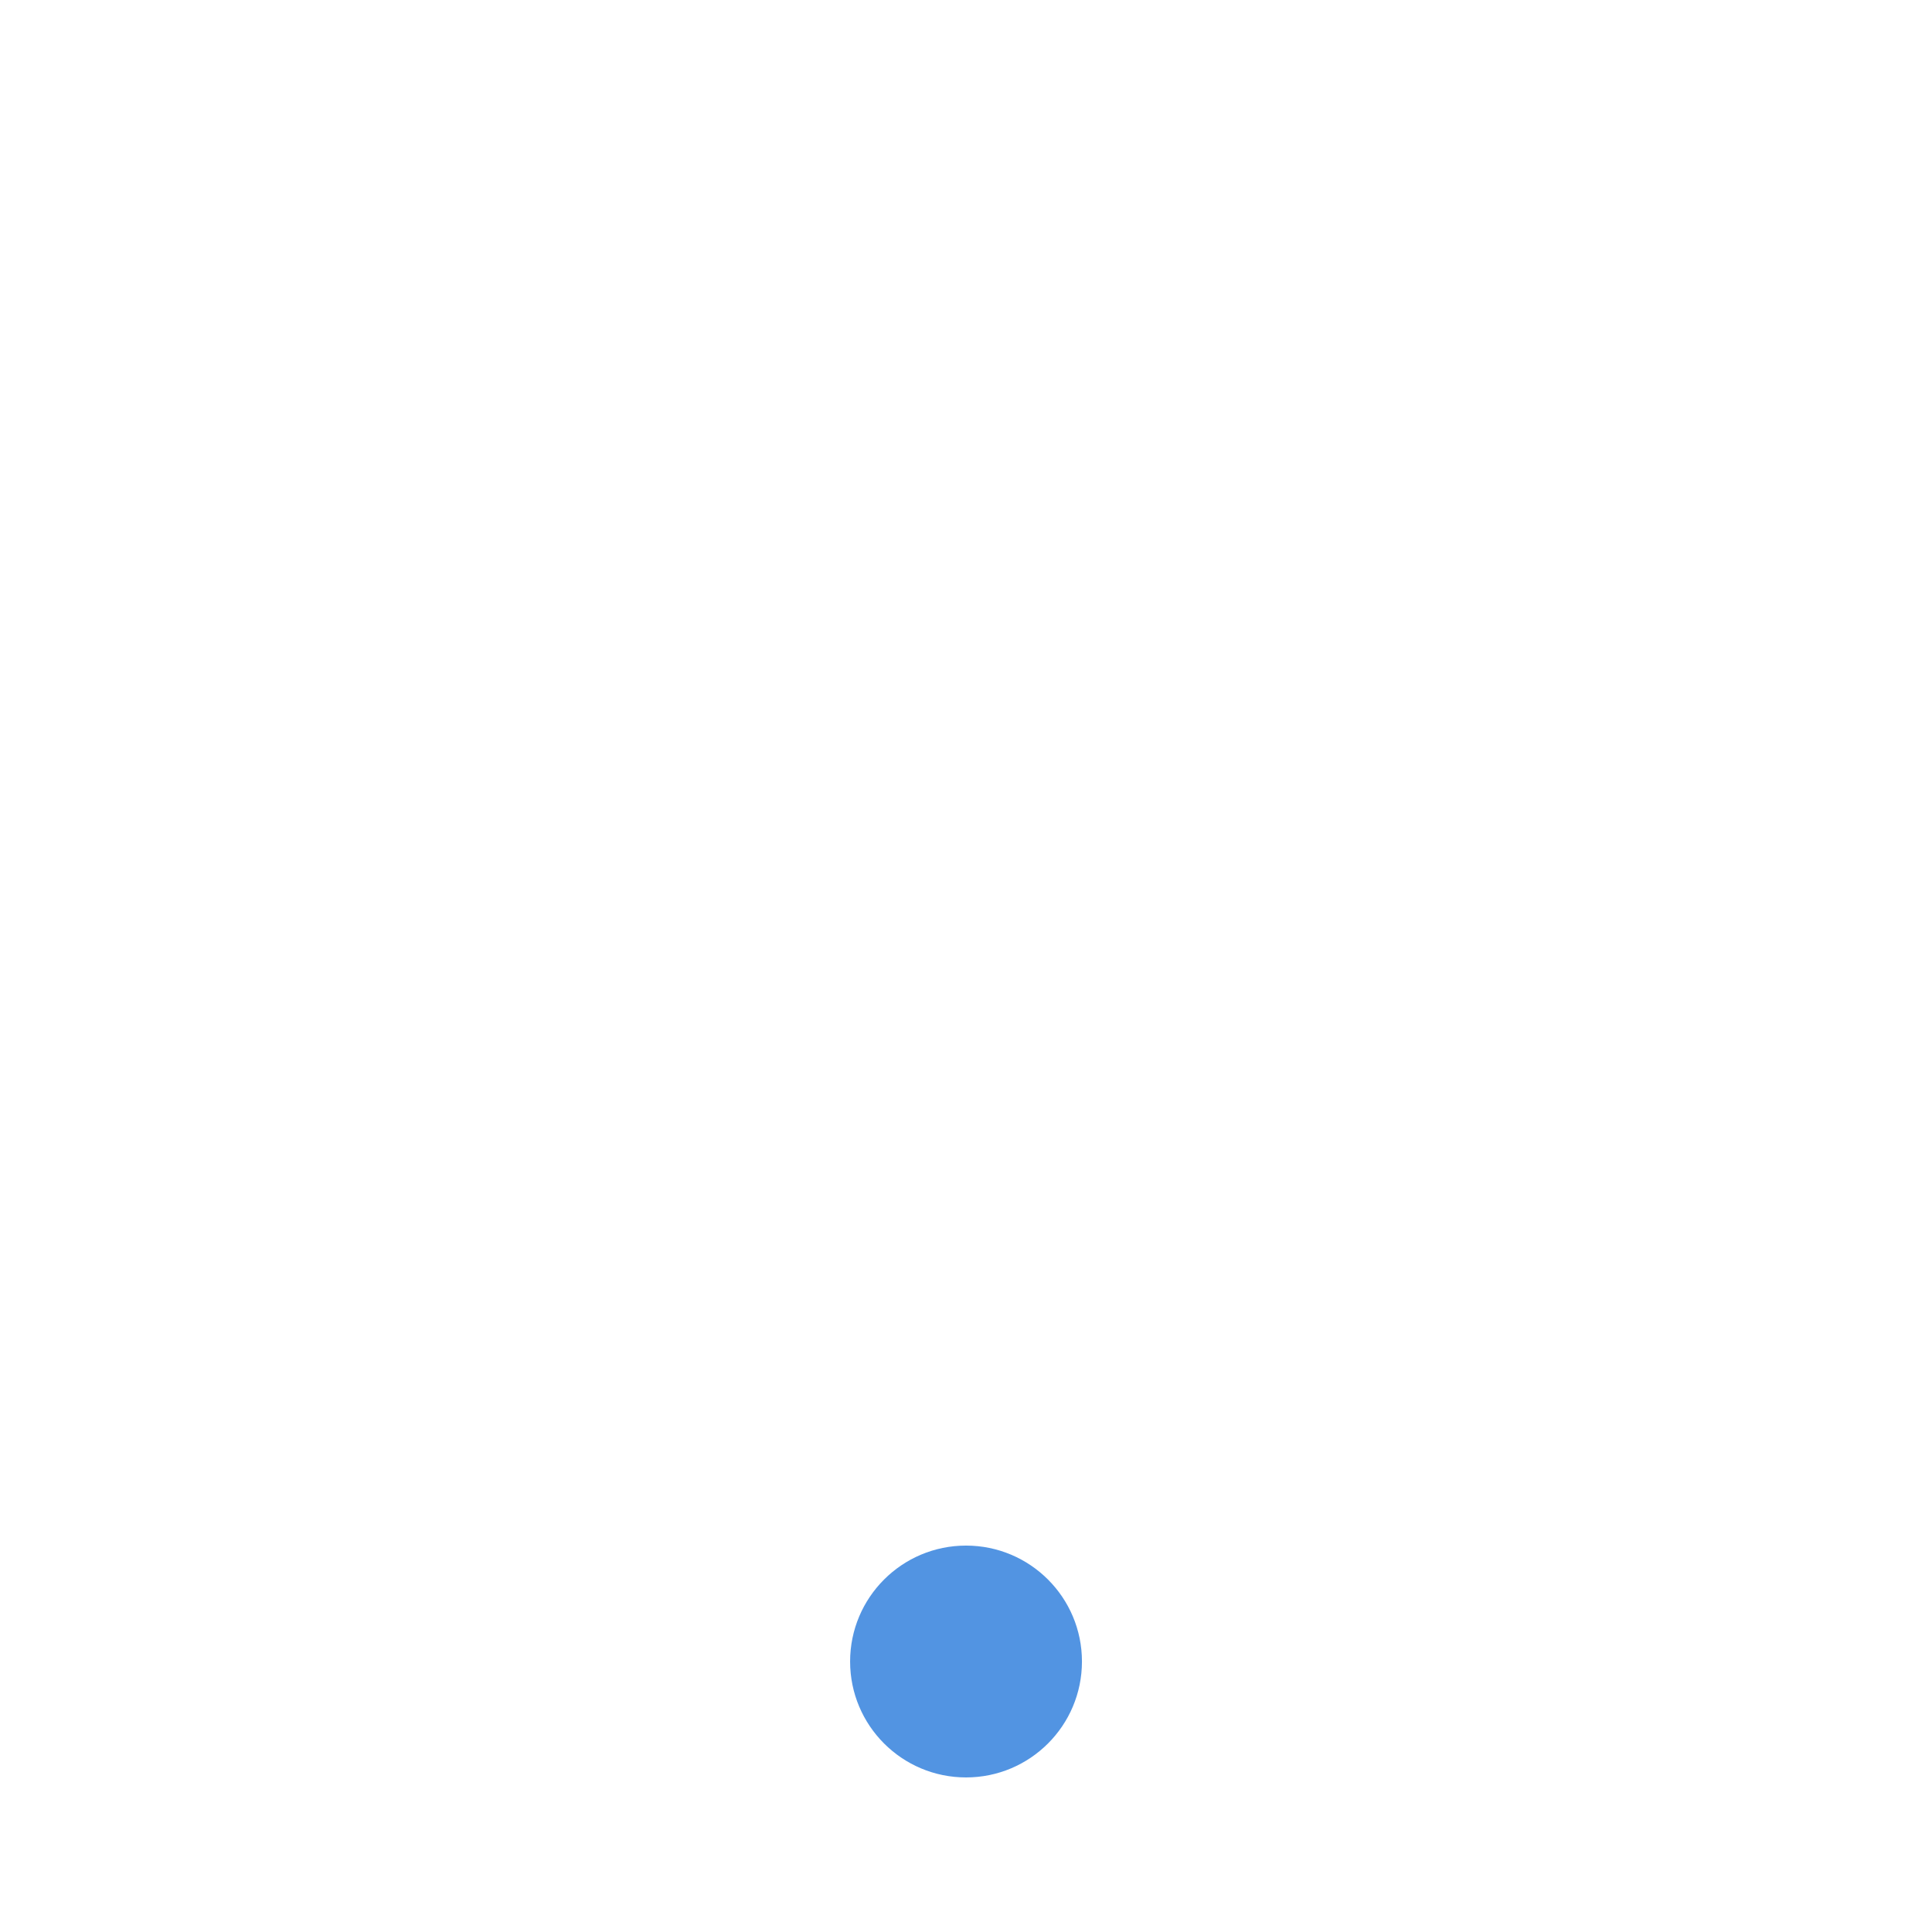
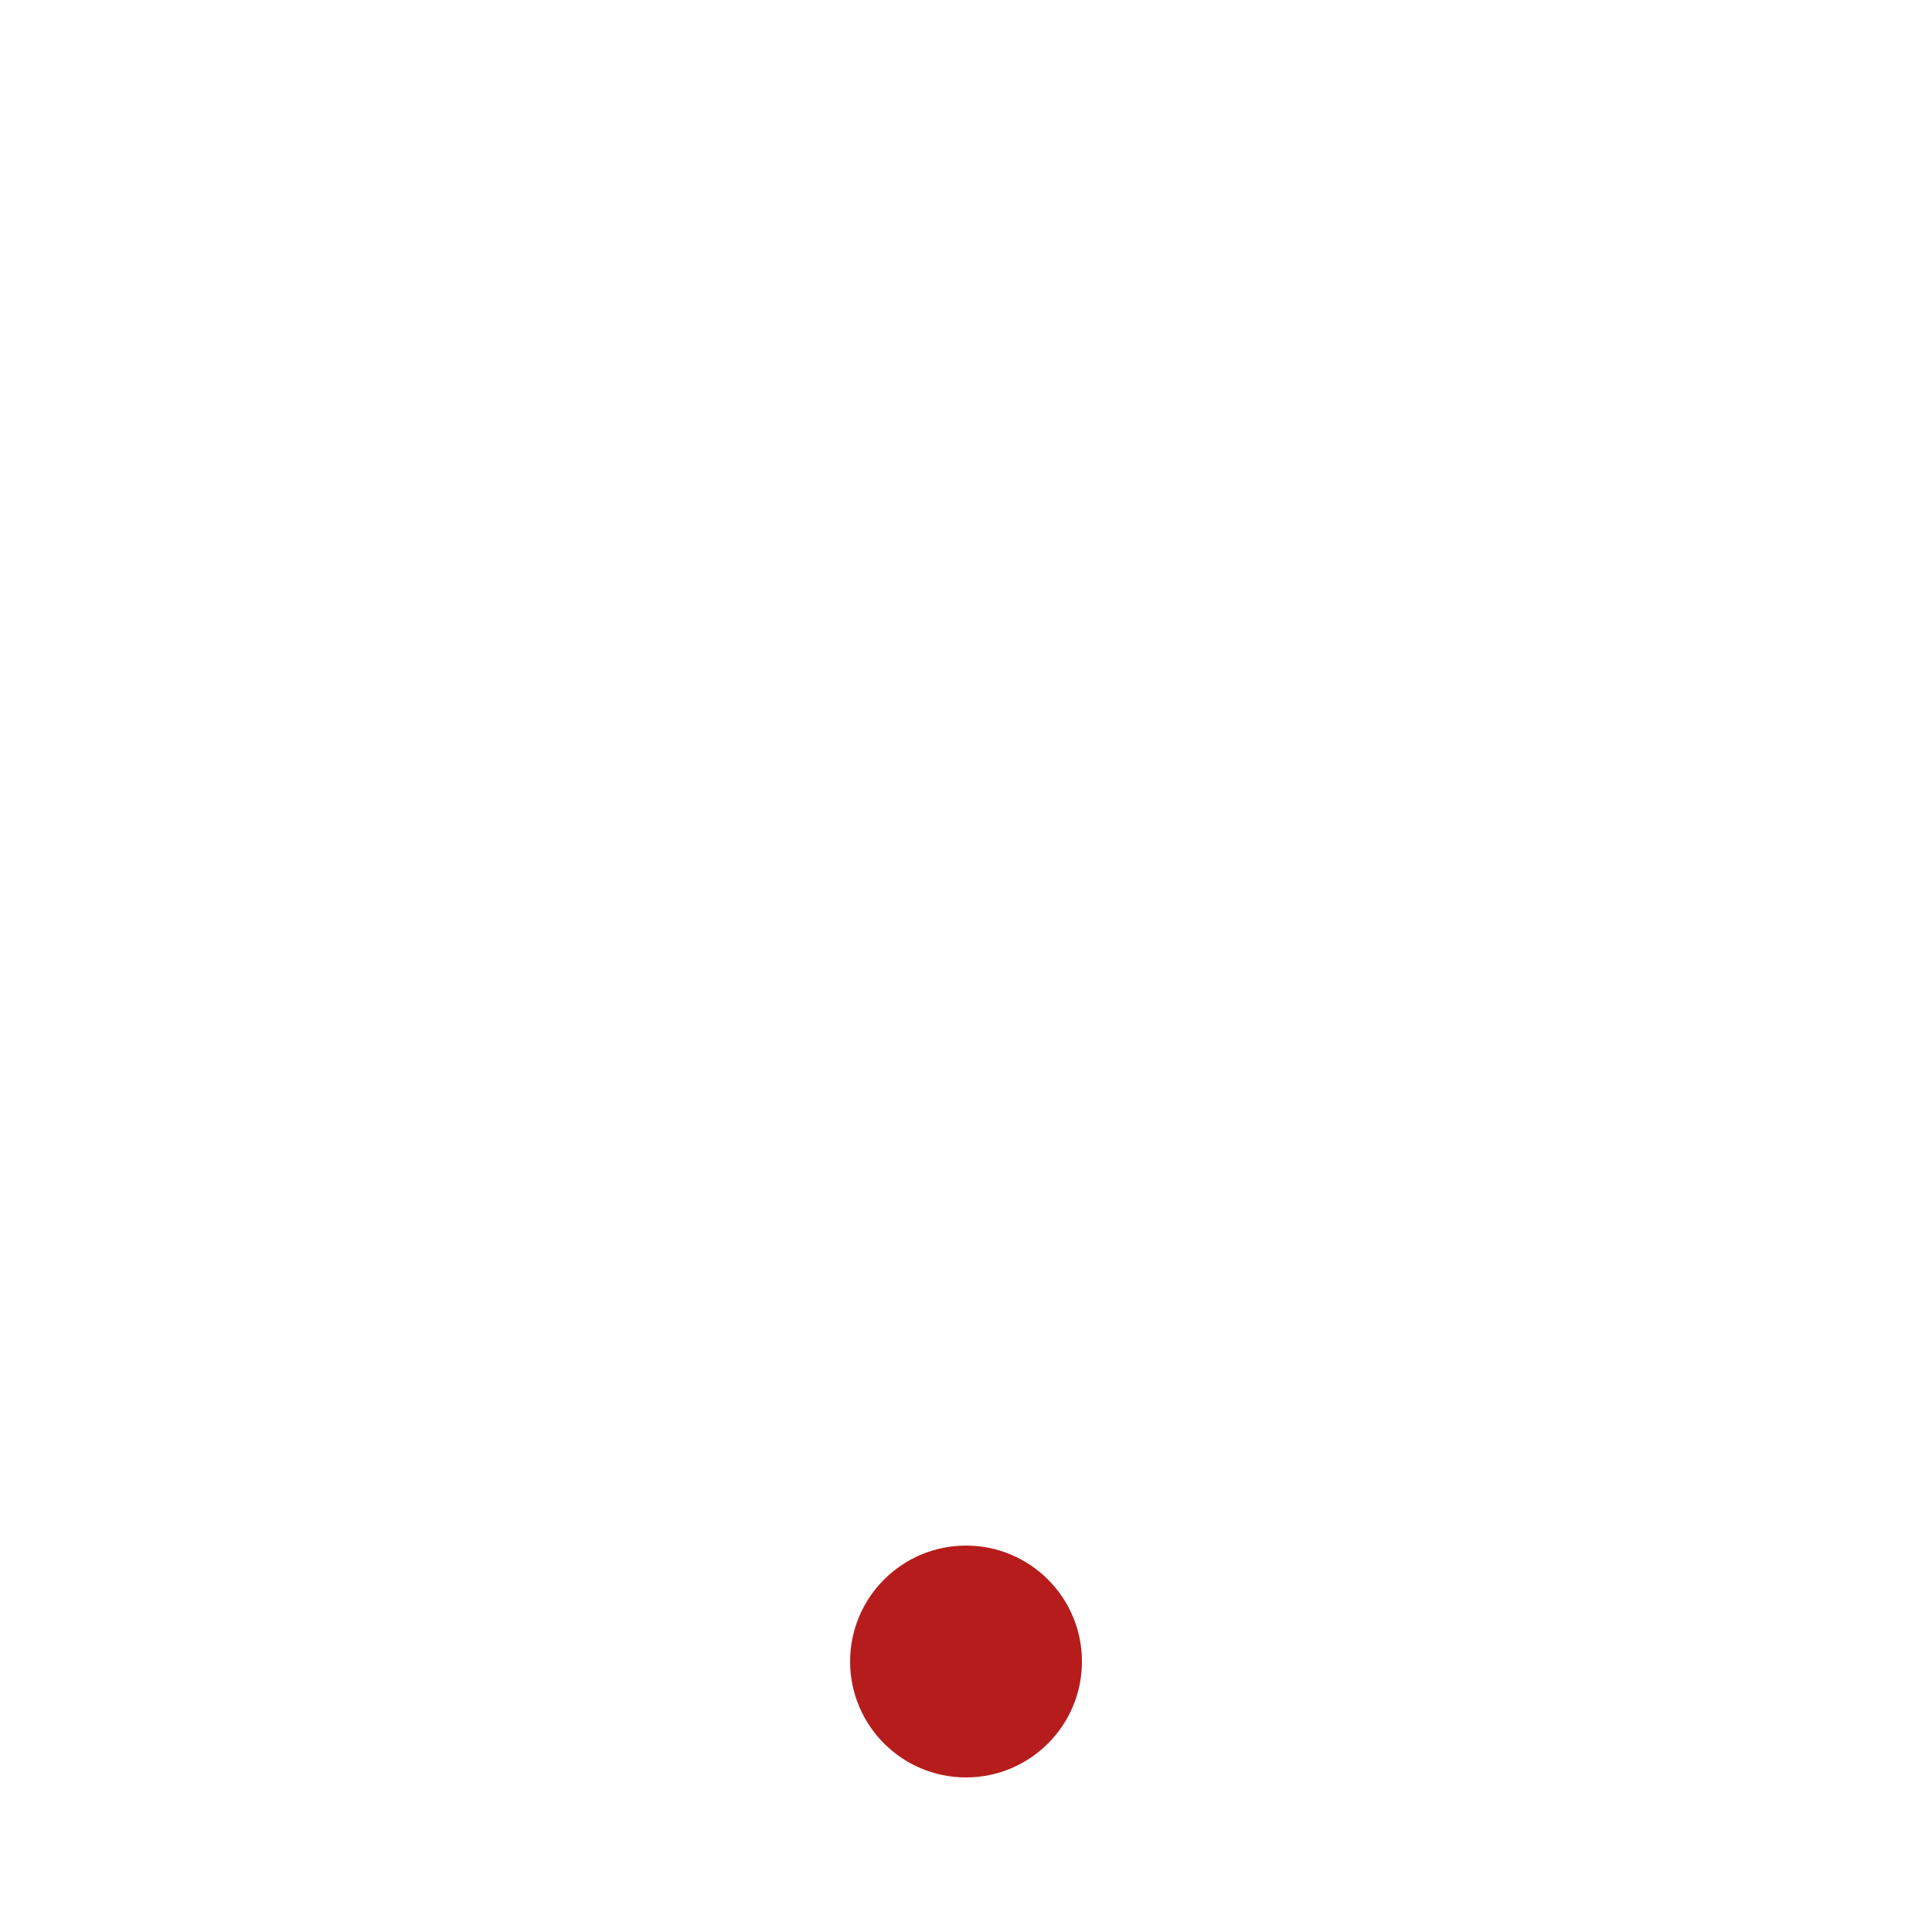
<svg xmlns="http://www.w3.org/2000/svg" xmlns:ns1="http://www.openswatchbook.org/uri/2009/osb" xmlns:xlink="http://www.w3.org/1999/xlink" width="25" height="25" id="svg10621" version="1.1">
  <defs id="defs10623">
    <linearGradient id="selected_bg_color" ns1:paint="solid">
-       <stop style="stop-color:#5294e2;stop-opacity:1;" offset="0" id="stop4503" />
+       <stop style="stop-color:#b71c1c;stop-opacity:1;" offset="0" id="stop4503" />
    </linearGradient>
    <linearGradient id="linearGradient4497" xlink:href="#linearGradient34508-1-3">
      <stop style="stop-color:#5c616c;stop-opacity:1;" offset="0" id="stop4495" />
    </linearGradient>
    <radialGradient xlink:href="#linearGradient34508-1-3" id="radialGradient99561-1" gradientUnits="userSpaceOnUse" gradientTransform="matrix(0.7214623,0,0,0.2748428,14.20542,21.75472)" cx="51" cy="30" fx="51" fy="30" r="42" />
    <linearGradient id="linearGradient34508-1-3">
      <stop style="" offset="0" id="stop34510-1-9" />
      <stop style="" offset="1" id="stop34512-4-5" />
    </linearGradient>
    <radialGradient r="42" fy="30" fx="51" cy="30" cx="51" gradientTransform="matrix(0.7214623,0,0,0.2748428,14.20542,21.75472)" gradientUnits="userSpaceOnUse" id="radialGradient10592" xlink:href="#linearGradient34508-1-3" />
    <radialGradient xlink:href="#linearGradient34508-1-3" id="radialGradient3770" gradientUnits="userSpaceOnUse" gradientTransform="matrix(0.7214623,0,0,0.2748428,14.20542,21.75472)" cx="51" cy="30" fx="51" fy="30" r="42" />
    <radialGradient xlink:href="#linearGradient34508-1-3" id="radialGradient3001" gradientUnits="userSpaceOnUse" gradientTransform="matrix(0.7214623,0,0,0.2748428,14.20542,21.75472)" cx="51" cy="30" fx="51" fy="30" r="42" />
    <radialGradient xlink:href="#linearGradient34508-1-3" id="radialGradient3007" gradientUnits="userSpaceOnUse" gradientTransform="matrix(0.7214623,0,0,0.2748428,14.20542,21.75472)" cx="51" cy="30" fx="51" fy="30" r="42" />
    <radialGradient xlink:href="#linearGradient34508-1-3" id="radialGradient3067" gradientUnits="userSpaceOnUse" gradientTransform="matrix(0.7214623,0,0,0.2748428,14.20542,21.75472)" cx="51" cy="30" fx="51" fy="30" r="42" />
    <radialGradient xlink:href="#linearGradient34508-1-3" id="radialGradient3072" gradientUnits="userSpaceOnUse" gradientTransform="matrix(0.7214623,0,0,0.2748428,14.20542,21.75472)" cx="51" cy="30" fx="51" fy="30" r="42" />
    <radialGradient xlink:href="#linearGradient34508-1-3" id="radialGradient2997" gradientUnits="userSpaceOnUse" gradientTransform="matrix(0.7214623,0,0,0.2748428,14.20542,21.75472)" cx="51" cy="30" fx="51" fy="30" r="42" />
    <linearGradient xlink:href="#selected_bg_color" id="linearGradient4507" x1="481.571" y1="557.965" x2="481.571" y2="560.965" gradientUnits="userSpaceOnUse" gradientTransform="translate(0.01127006,-0.971853)" />
  </defs>
  <g id="layer1" transform="translate(-469.0826,-536.9931)">
    <circle style="fill:url(#linearGradient4507);fill-opacity:1" id="path7305" cx="481.583" cy="558.493" r="1.5" />
  </g>
</svg>
